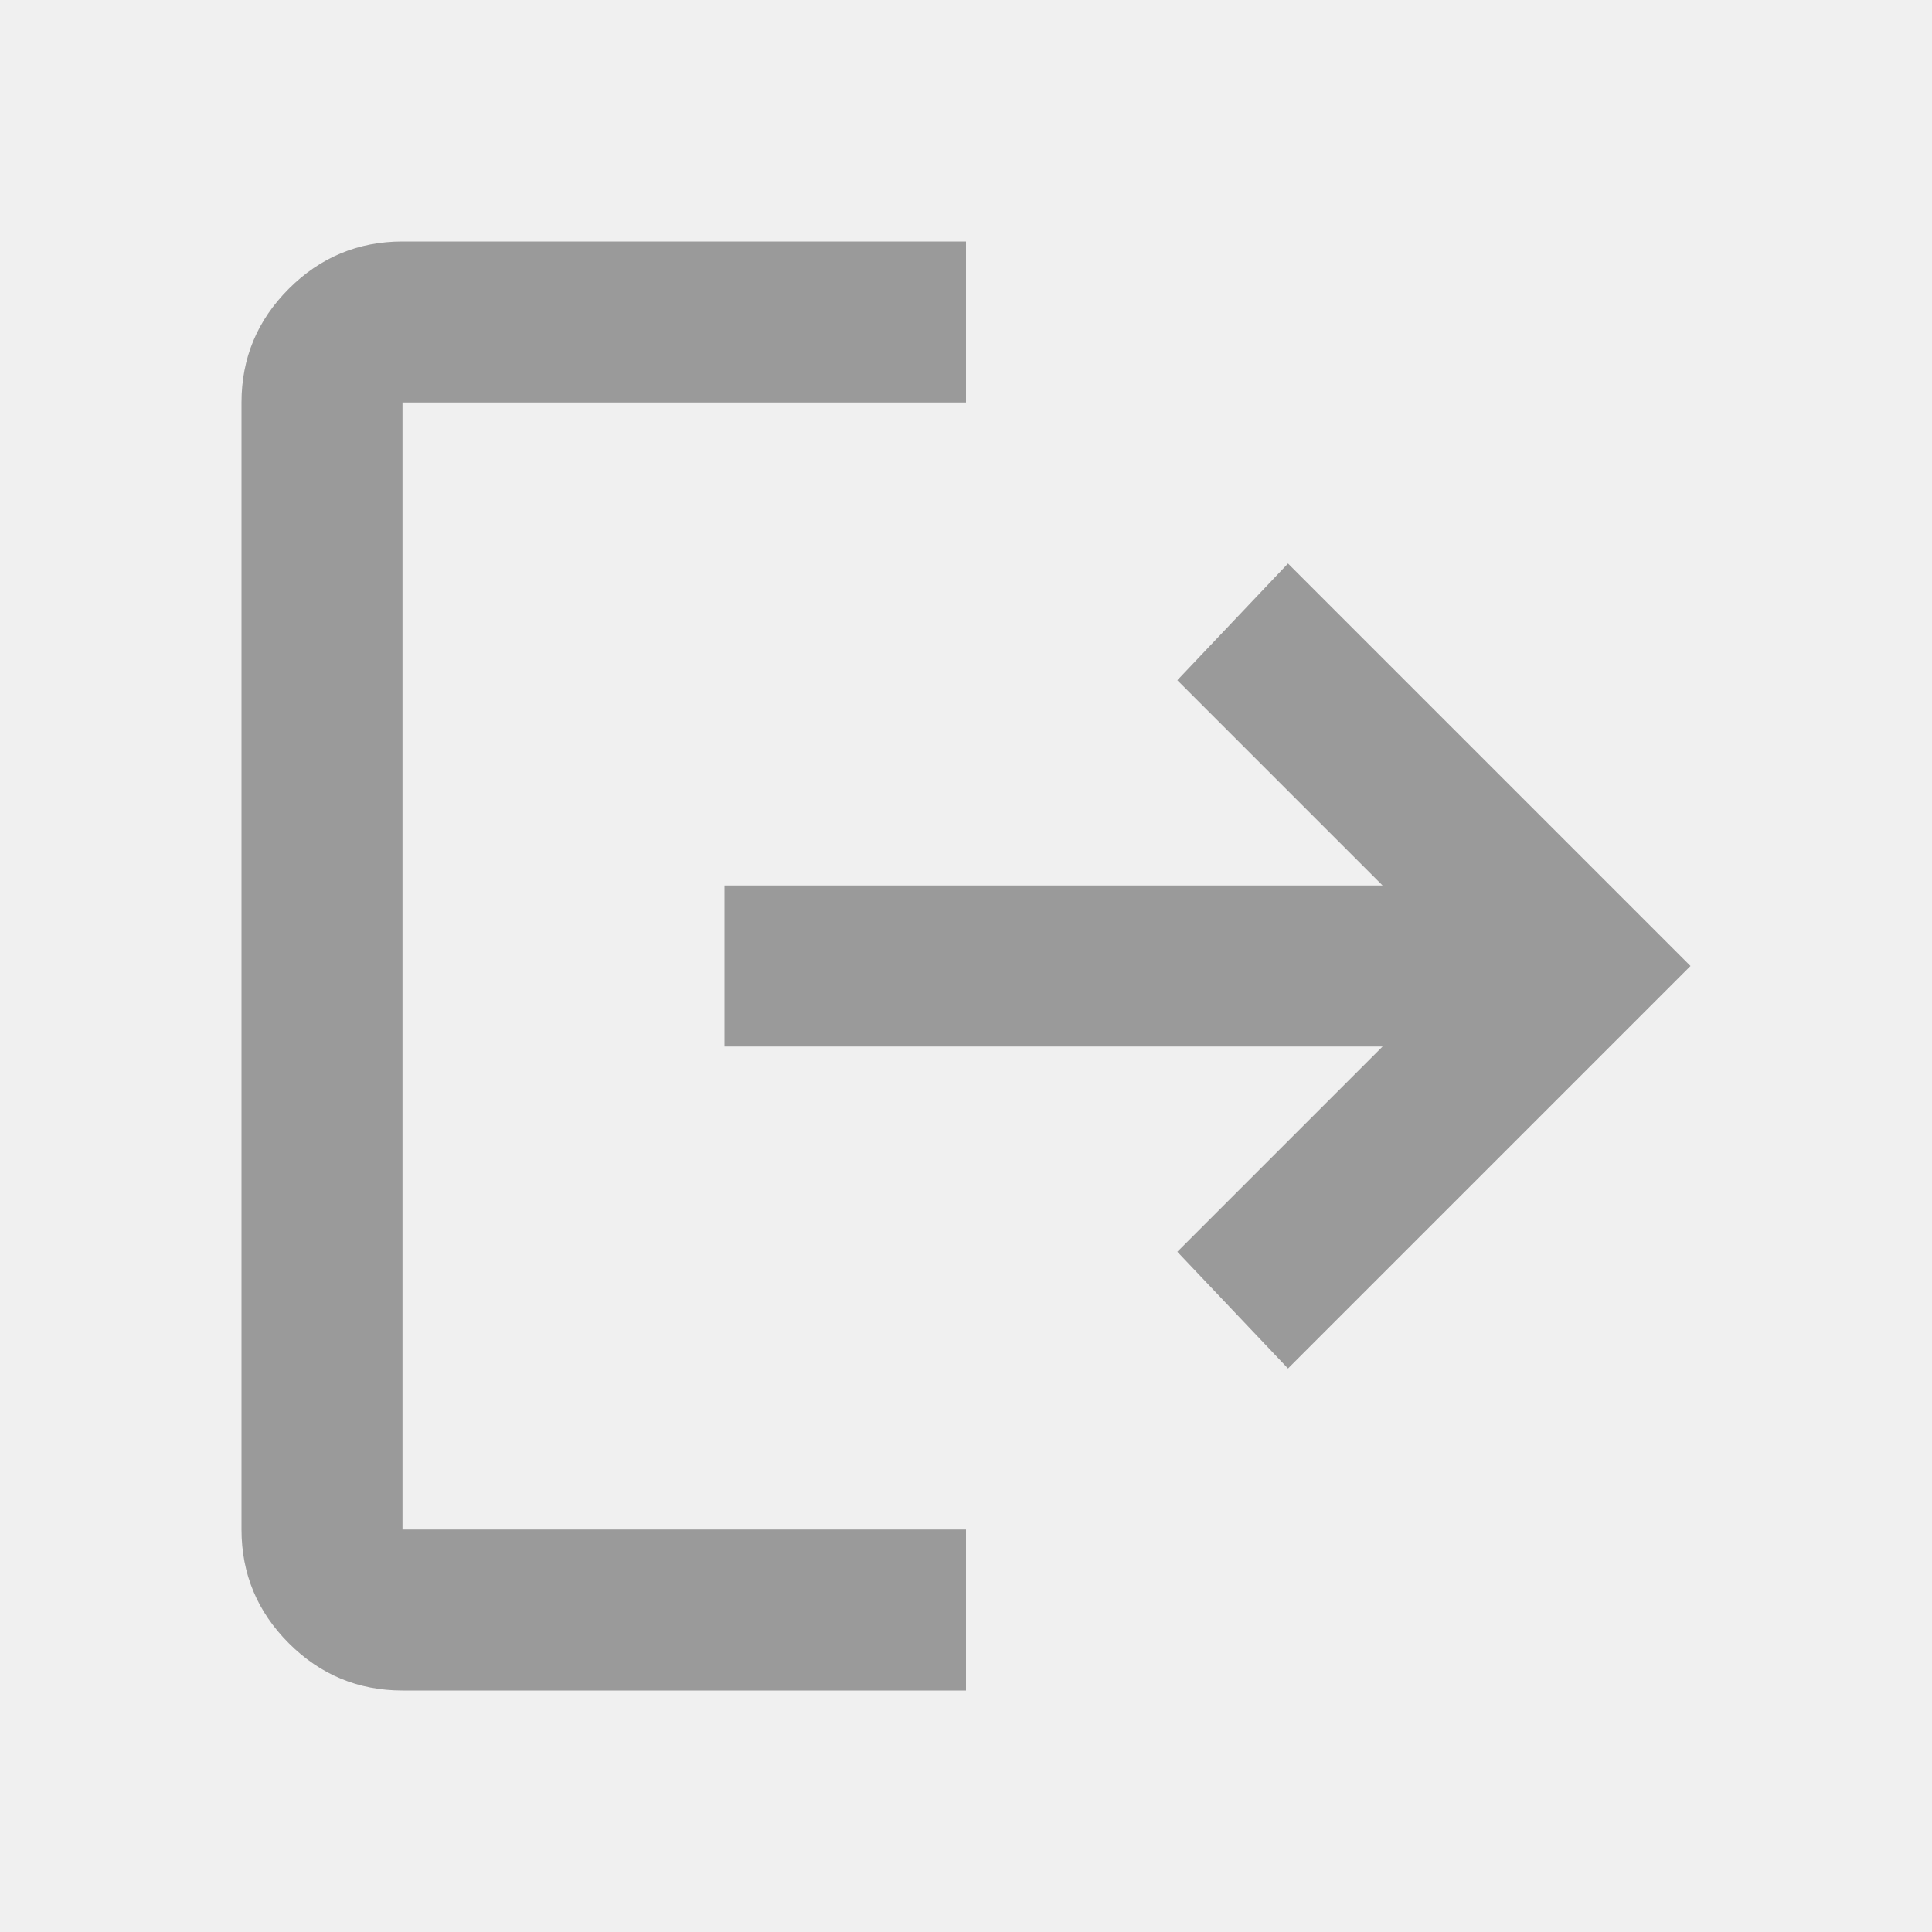
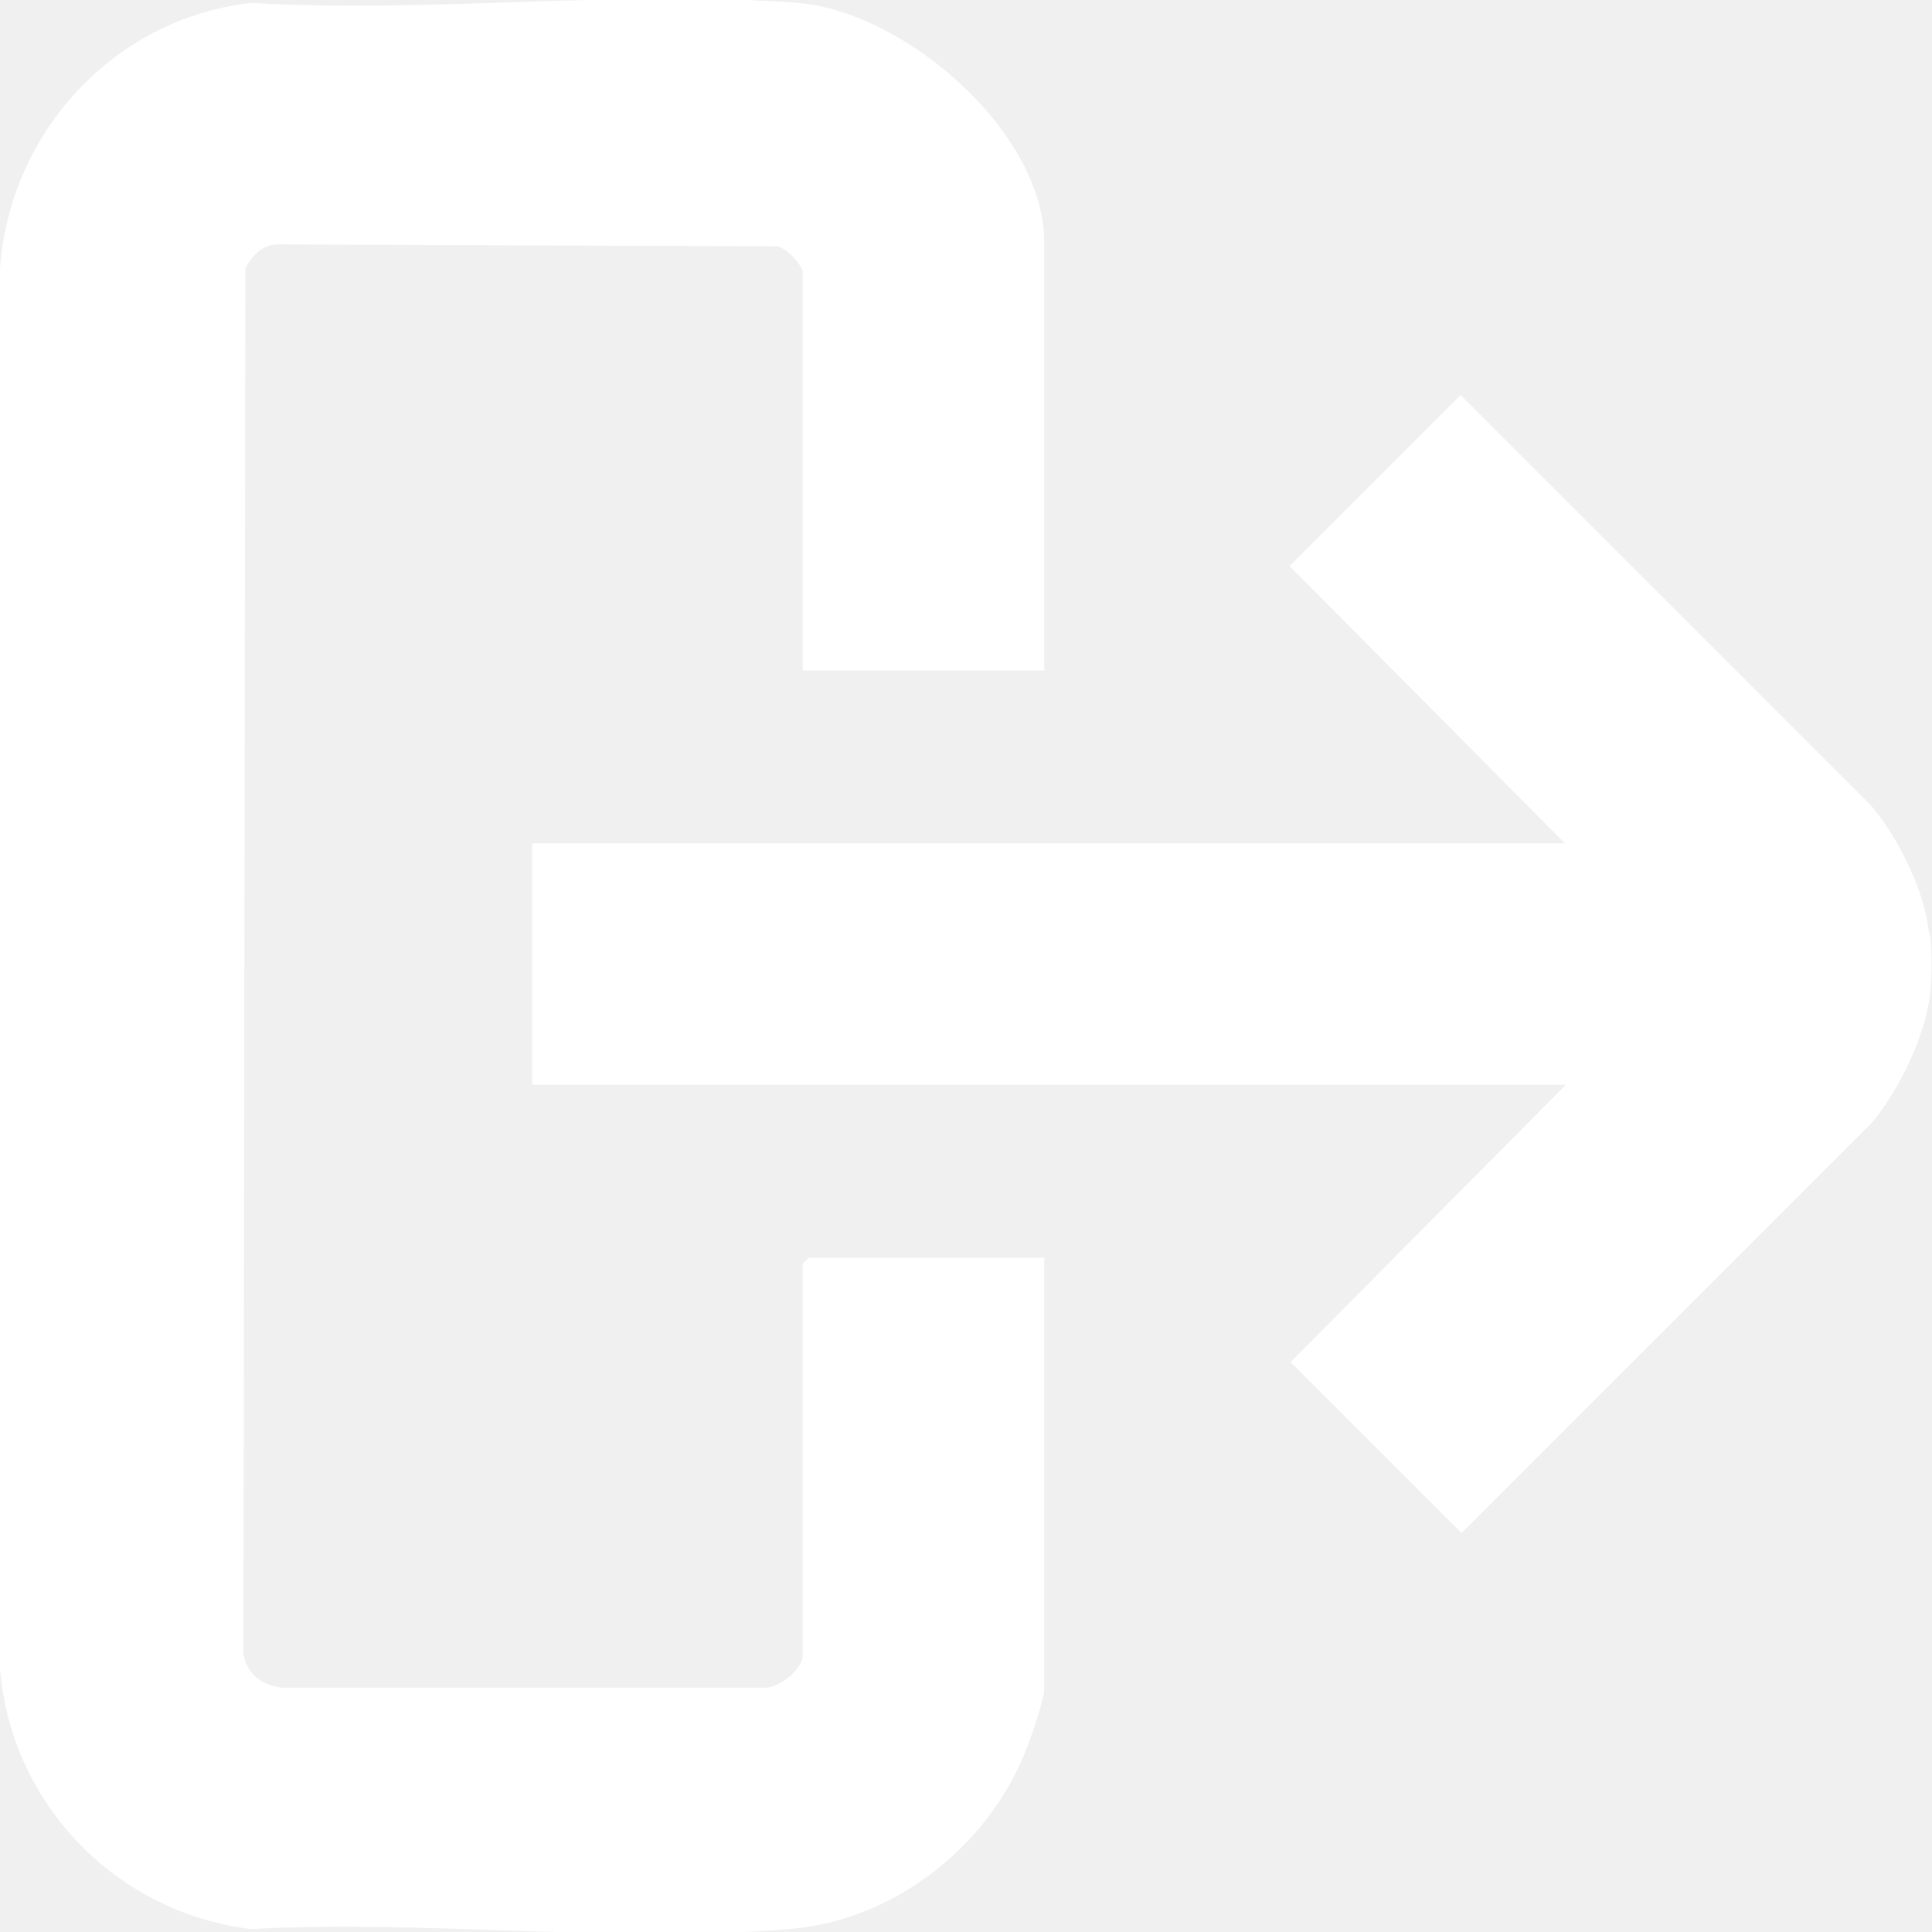
- <svg xmlns="http://www.w3.org/2000/svg" height="24px" viewBox="0 -960 960 960" width="24px" fill="#9A9A9A">
-   <path d="M200-120q-33 0-56.5-23.5T120-200v-560q0-33 23.5-56.5T200-840h280v80H200v560h280v80H200Zm440-160-55-58 102-102H360v-80h327L585-622l55-58 200 200-200 200Z" />
+ <svg xmlns="http://www.w3.org/2000/svg" id="Camada_1" data-name="Camada 1" viewBox="0 0 20 20">
+   <defs>
+     <style>
+       .cls-1 {
+         fill: #fff;
+       }
+     </style>
+   </defs>
+   <path class="cls-1" d="M19.98,9.67c.02.15.02.47,0,.62-.05.44-.32.99-.6,1.33l-4.25,4.25-1.77-1.77,2.85-2.87H5.51v-2.5h10.69l-2.85-2.87,1.77-1.77,4.25,4.25c.28.33.56.89.6,1.33Z" />
+   <path class="cls-1" d="M10.81,6.94h-2.5V2.82c0-.07-.18-.27-.27-.27l-5.17-.02c-.15,0-.27.12-.33.25l-.02,14.34c.04.21.18.32.39.35h4.99c.15.02.41-.19.41-.33v-4.06l.06-.06h2.44v4.47c0,.08-.11.42-.15.52-.36,1.05-1.37,1.87-2.49,1.96-1.79.15-3.77-.1-5.57,0-1.4-.17-2.49-1.3-2.6-2.7V2.78C.1,1.37,1.18.19,2.6.03c1.84.11,3.84-.14,5.66,0,1.1.09,2.55,1.33,2.55,2.48v4.43Z" />
</svg>
